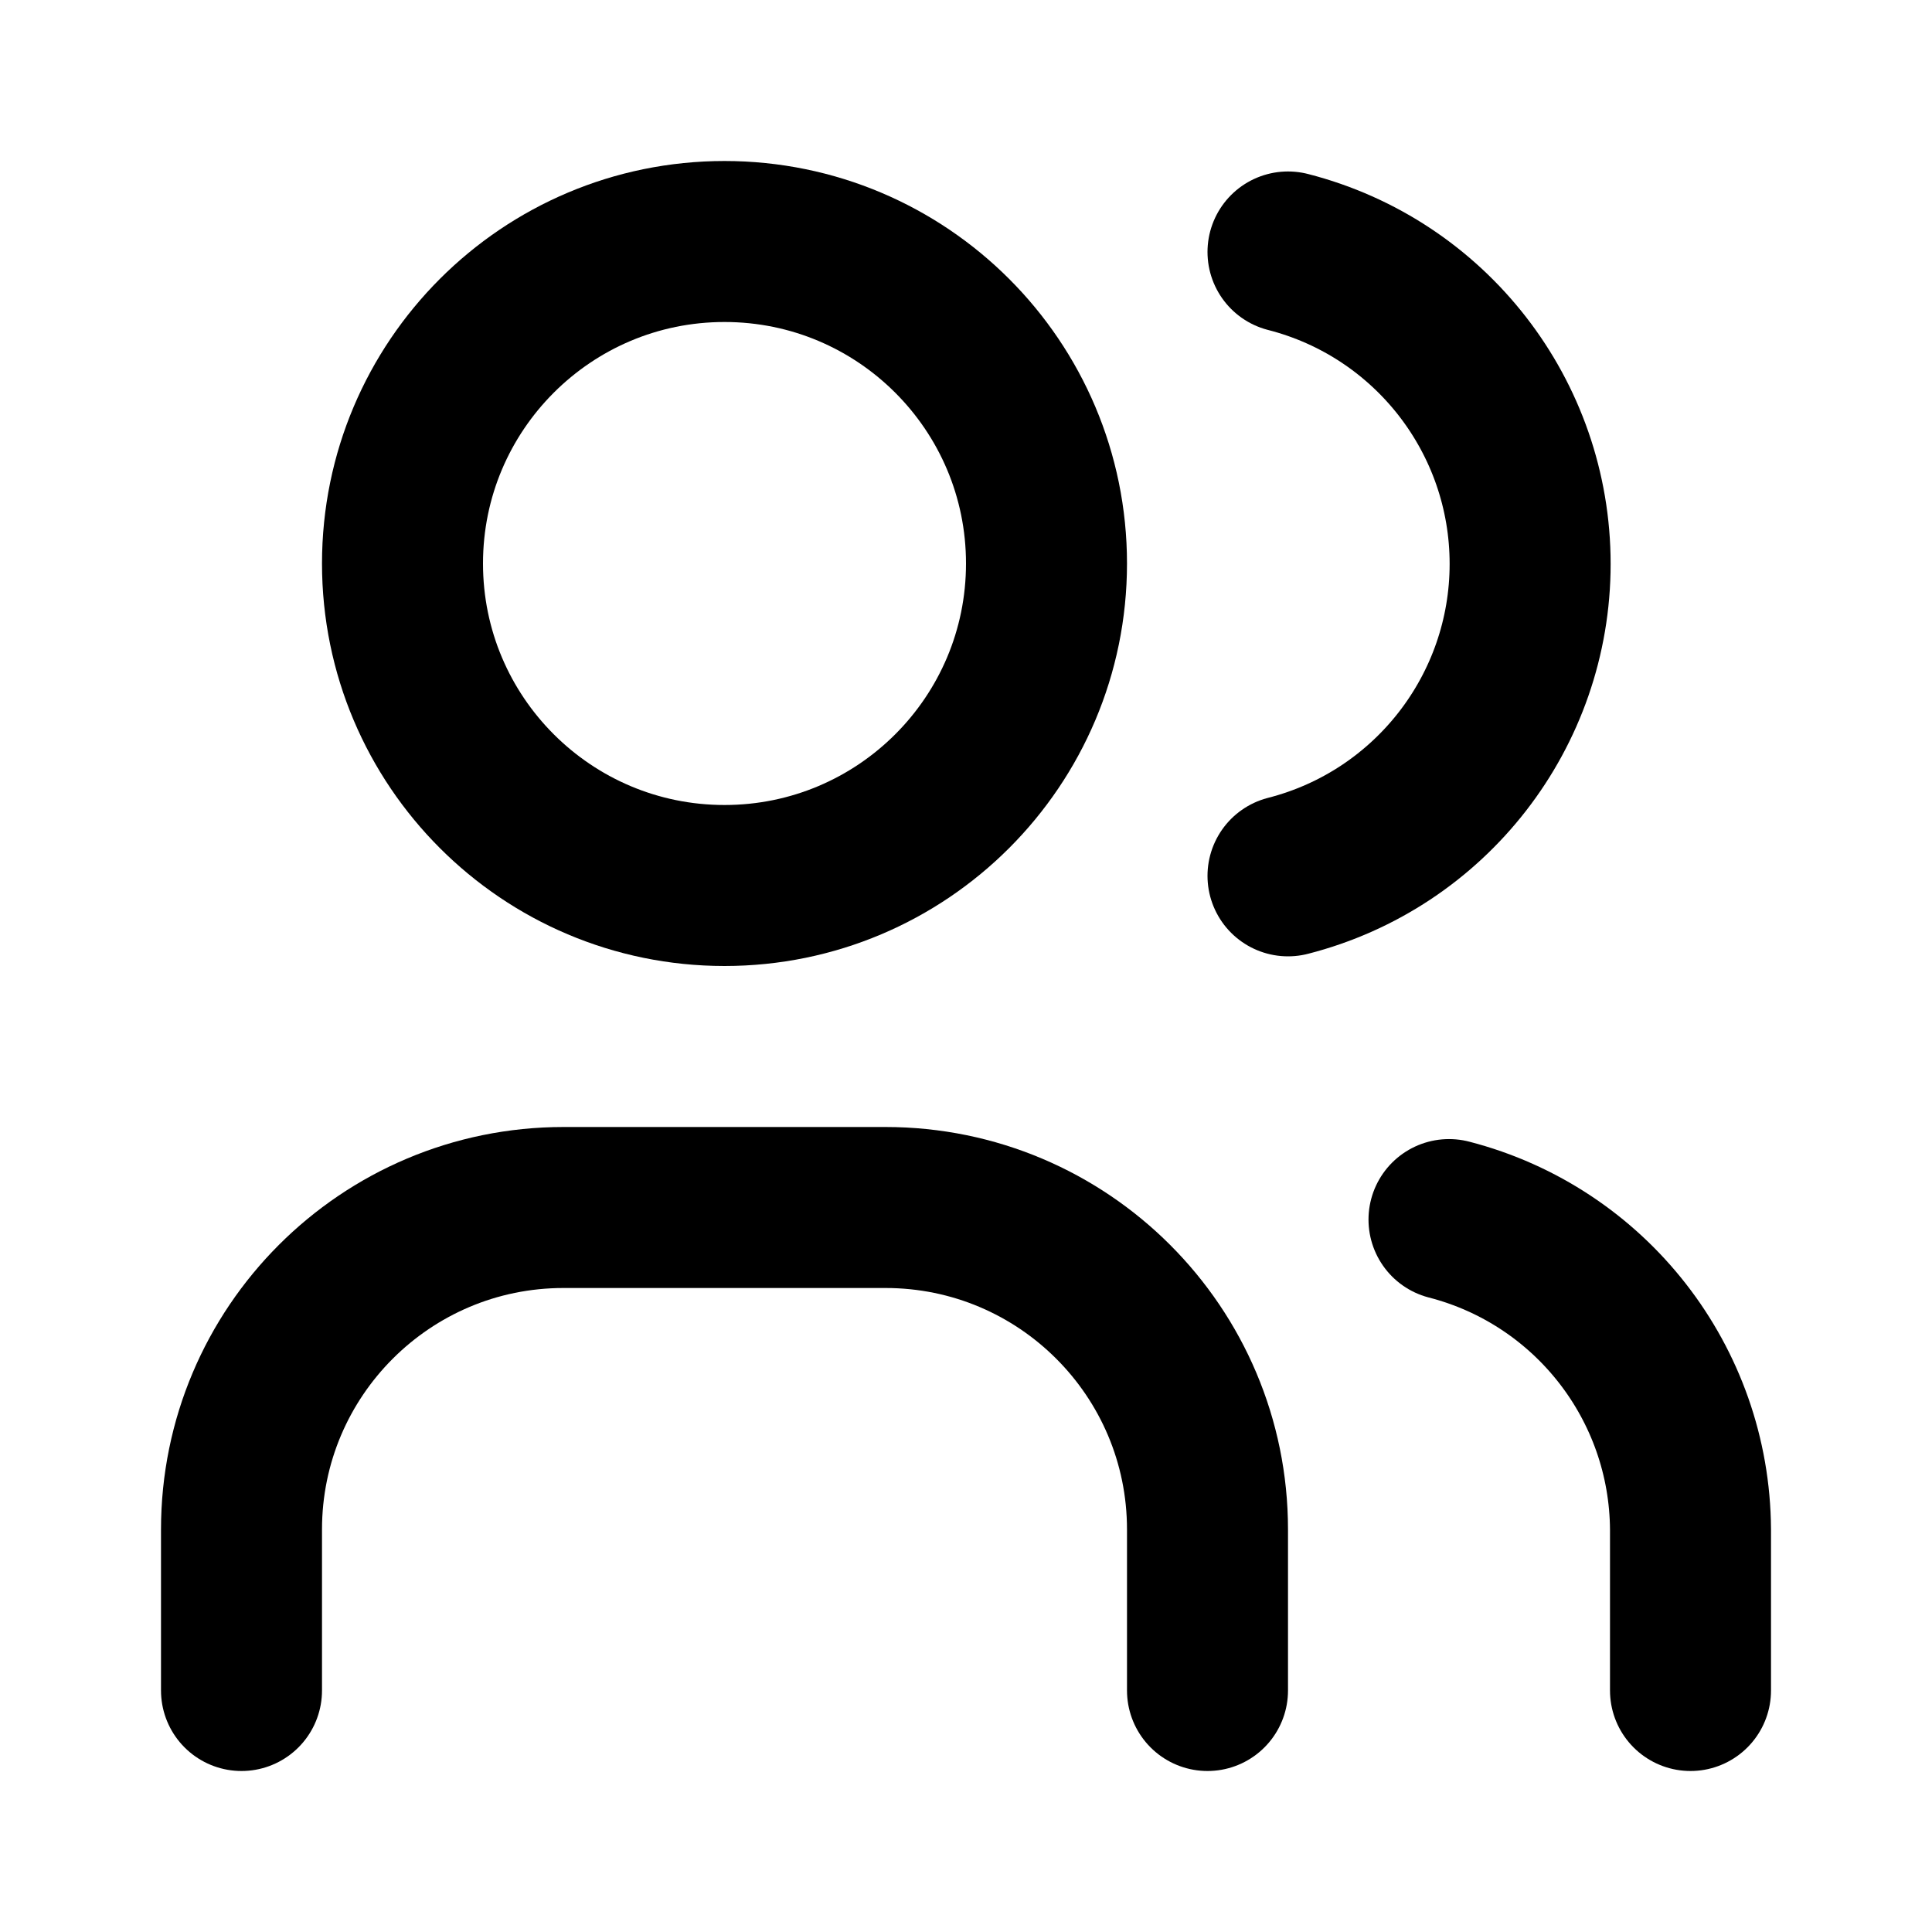
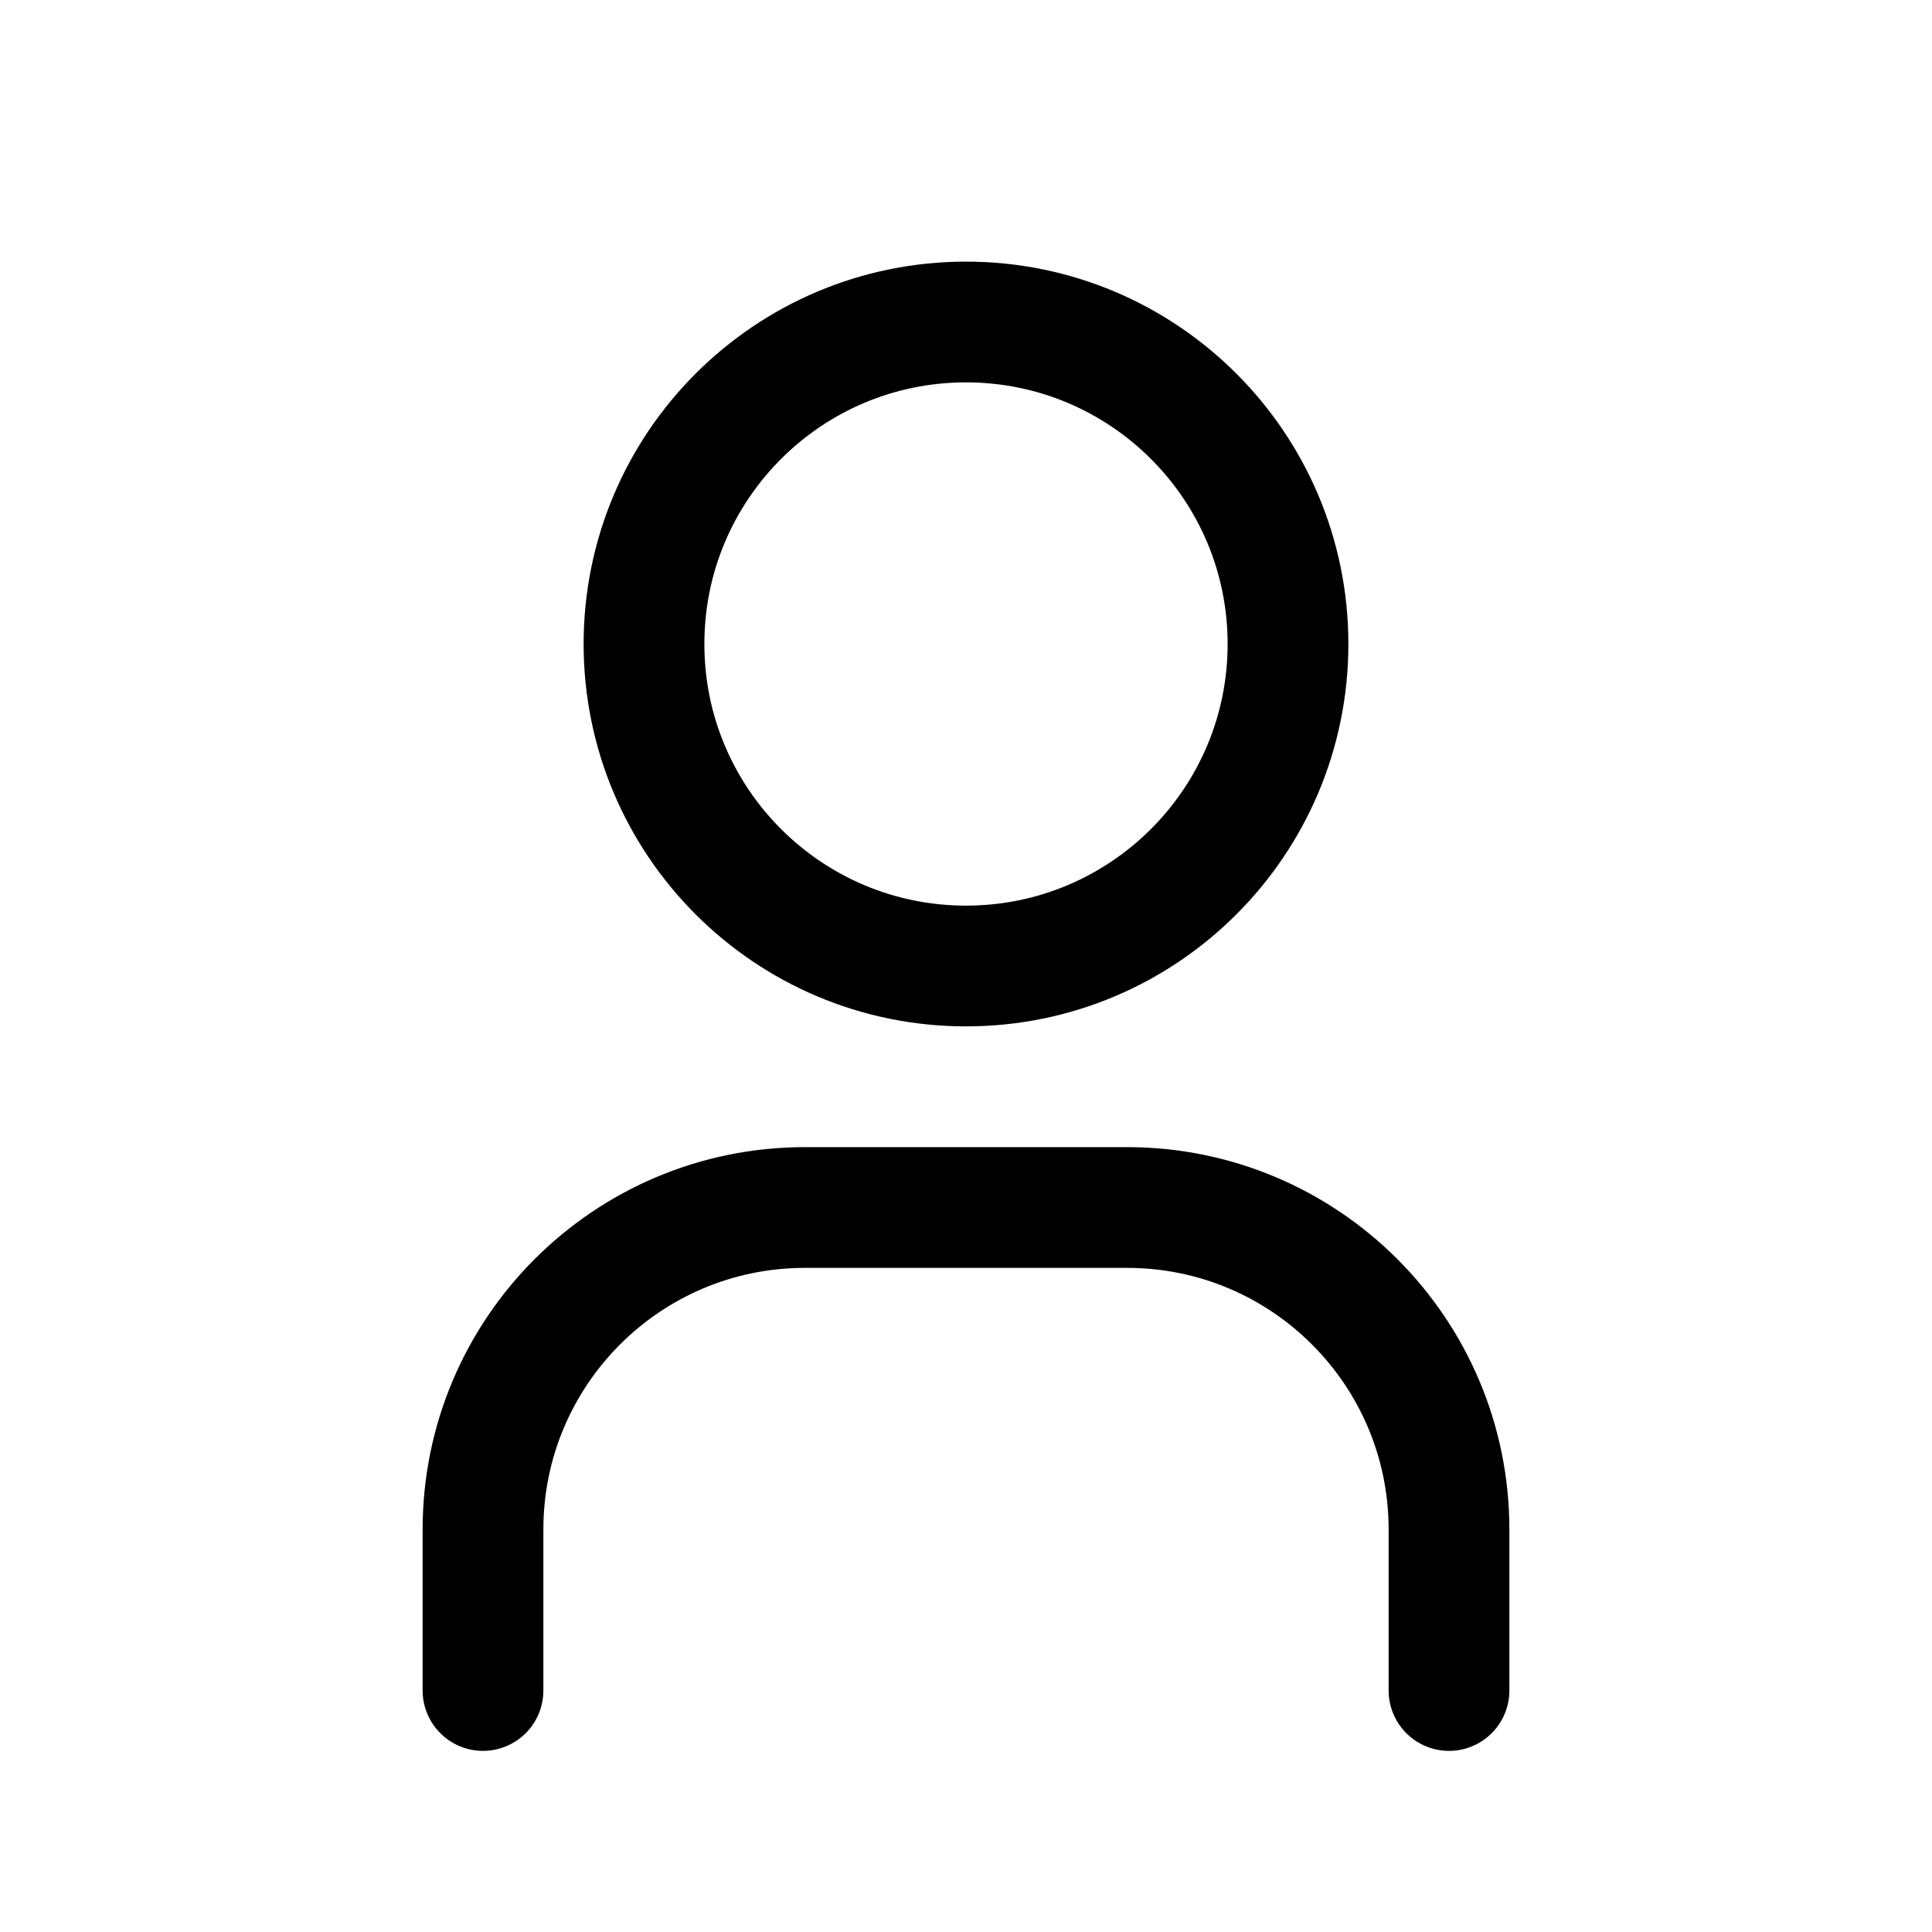
- <svg xmlns="http://www.w3.org/2000/svg" width="24" height="24" viewBox="0 0 24 24" fill="none" stroke="currentColor" stroke-width="2" stroke-linecap="round" stroke-linejoin="round" class="icon icon-tabler icons-tabler-outline icon-tabler-users">
-   <path stroke="none" d="M0 0h24v24H0z" fill="none" />
-   <path d="M5 7a4 4 0 1 0 8 0a4 4 0 1 0 -8 0" />
-   <path d="M3 21v-2a4 4 0 0 1 4 -4h4a4 4 0 0 1 4 4v2" />
-   <path d="M16 3.13a4 4 0 0 1 0 7.75" />
-   <path d="M21 21v-2a4 4 0 0 0 -3 -3.85" />
+ <svg xmlns="http://www.w3.org/2000/svg" width="24" height="24" viewBox="0 0 24 24" fill="none" stroke="currentColor" stroke-width="1.5" stroke-linecap="round" stroke-linejoin="round">
+   <circle cx="12" cy="8" r="4" />
+   <path d="M6 21v-2a4 4 0 0 1 4-4h4a4 4 0 0 1 4 4v2" />
</svg>
